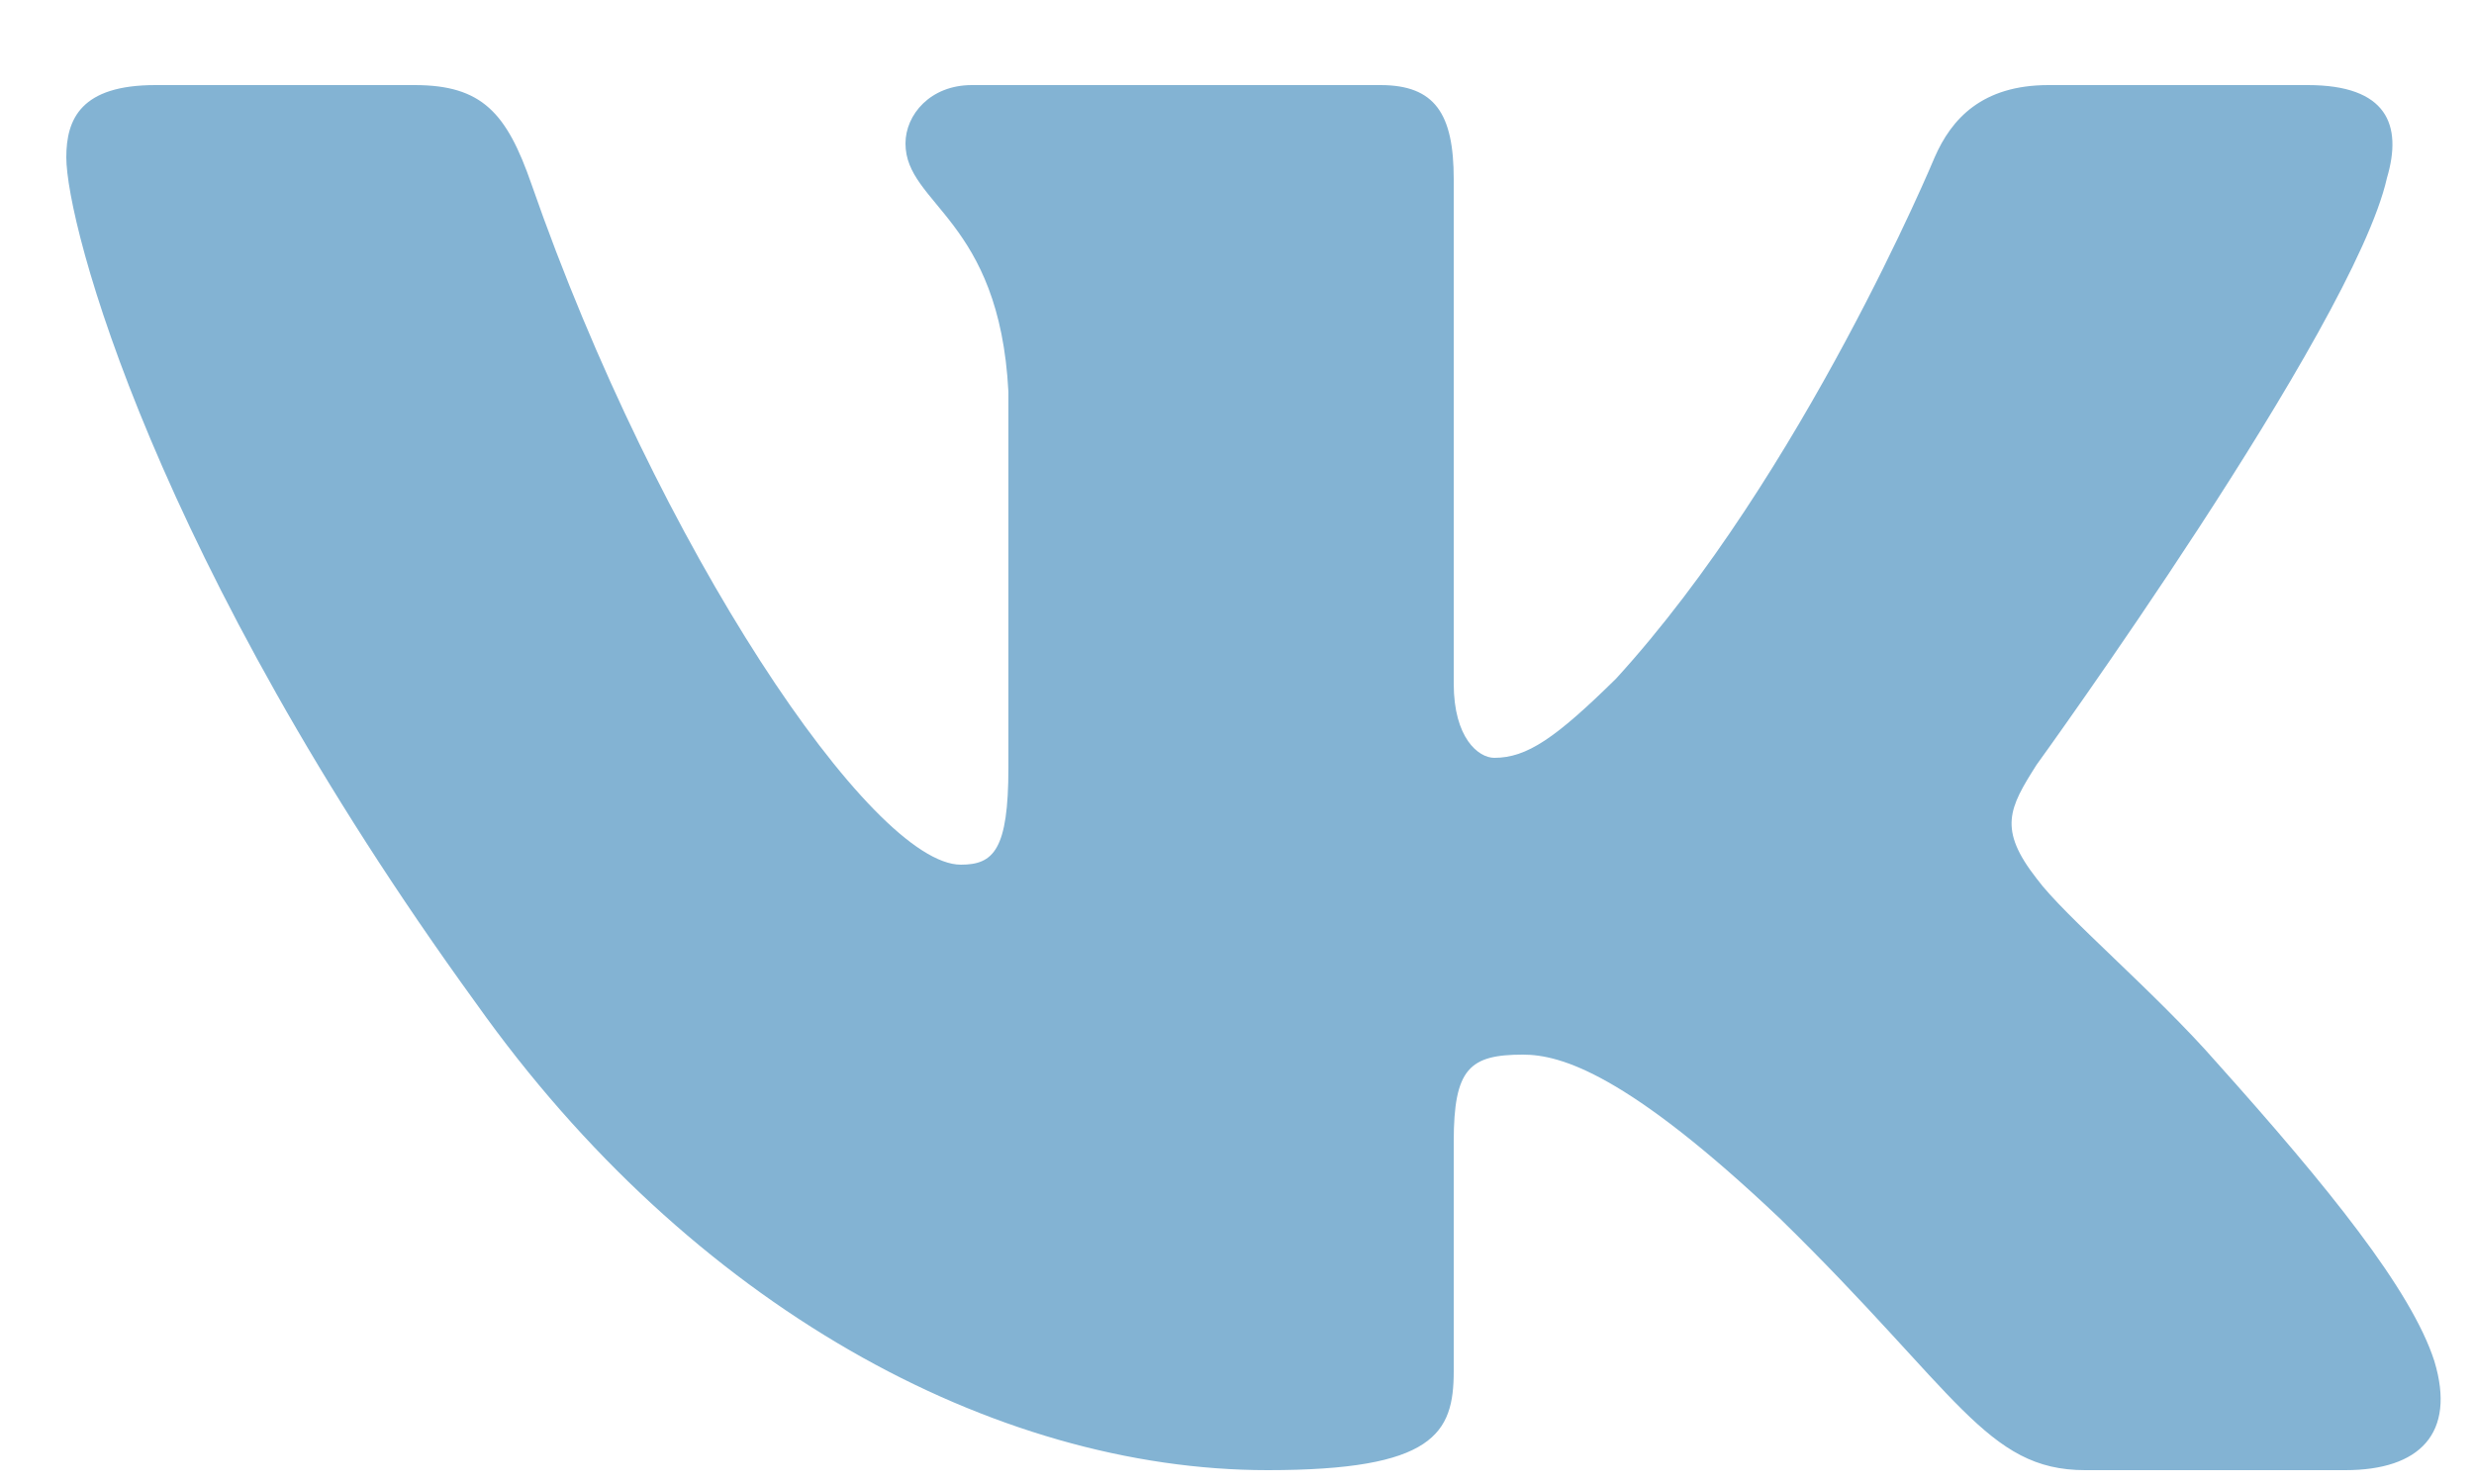
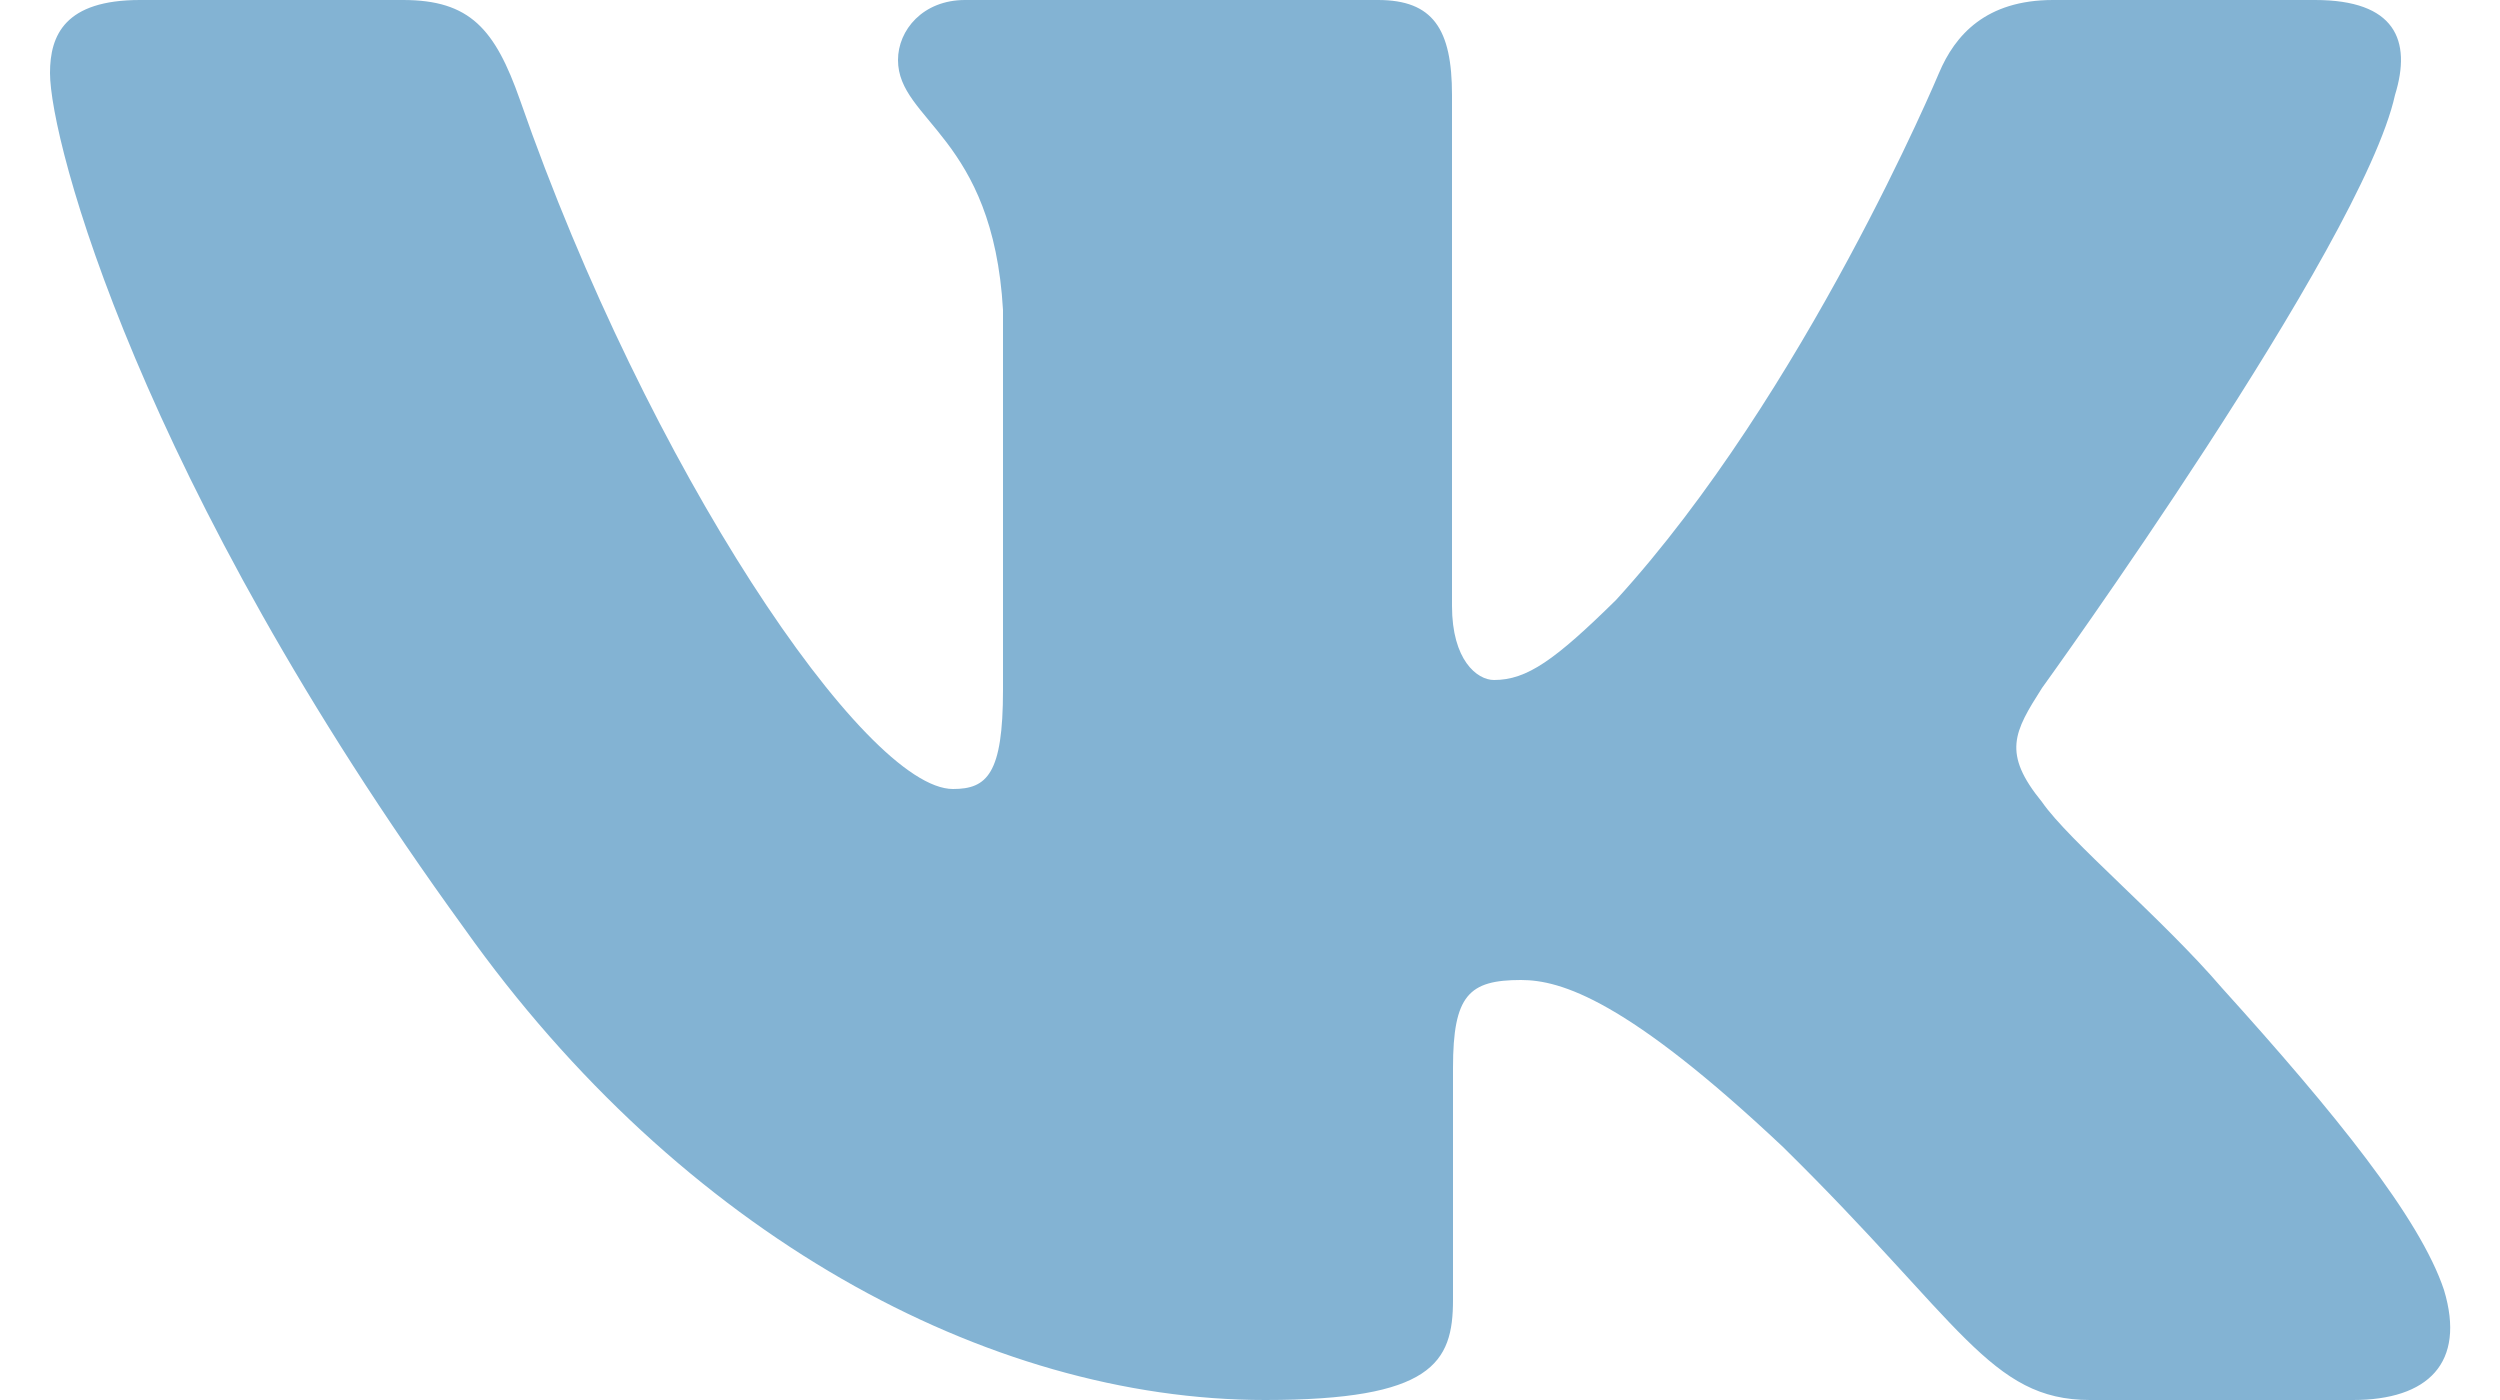
- <svg xmlns="http://www.w3.org/2000/svg" width="25" height="15" fill="none">
-   <path fill="#83B3D3" fill-rule="evenodd" d="M24.12 1.8c.16-.54 0-.94-.8-.94H20.7c-.67 0-.98.34-1.15.73 0 0-1.33 3.2-3.22 5.27-.61.6-.9.8-1.23.8-.16 0-.41-.2-.41-.75v-5.1c0-.66-.19-.95-.74-.95H9.82c-.42 0-.67.3-.67.59 0 .62.95.76 1.04 2.51v3.8c0 .83-.15.98-.48.98-.9 0-3.06-3.2-4.34-6.88-.25-.72-.5-1-1.18-1H1.57c-.75 0-.9.34-.9.73 0 .68.89 4.07 4.14 8.55 2.17 3.06 5.23 4.72 8 4.72 1.68 0 1.88-.37 1.88-1v-2.32c0-.74.16-.88.7-.88.38 0 1.05.19 2.6 1.66 1.79 1.75 2.08 2.54 3.08 2.54h2.63c.75 0 1.12-.37.9-1.1-.23-.72-1.08-1.77-2.2-3.02-.62-.71-1.54-1.48-1.82-1.86-.39-.5-.28-.71 0-1.15 0 0 3.2-4.42 3.54-5.93Z" clip-rule="evenodd" />
+ <svg xmlns="http://www.w3.org/2000/svg" width="25" height="14" fill="none" viewBox="0 0 25 14">
+   <path fill="#83B3D3" fill-rule="evenodd" d="M23.95.95c.17-.55 0-.95-.8-.95h-2.62c-.67 0-.98.35-1.14.73 0 0-1.34 3.2-3.23 5.27-.61.6-.89.8-1.22.8-.17 0-.42-.2-.42-.74V.95c0-.66-.19-.95-.74-.95H9.65c-.42 0-.67.3-.67.6 0 .61.95.76 1.05 2.5v3.8c0 .84-.16.99-.5.99-.88 0-3.05-3.21-4.33-6.89-.25-.71-.5-1-1.17-1H1.4C.65 0 .5.35.5.73c0 .68.89 4.07 4.14 8.55C6.81 12.34 9.87 14 12.65 14c1.67 0 1.88-.37 1.88-1v-2.32c0-.73.16-.88.68-.88.4 0 1.06.2 2.62 1.67C19.61 13.22 19.9 14 20.9 14h2.63c.75 0 1.13-.37.91-1.1-.24-.72-1.09-1.77-2.22-3.02-.6-.7-1.53-1.47-1.8-1.86-.4-.49-.28-.7 0-1.14 0 0 3.2-4.43 3.53-5.93Z" clip-rule="evenodd" />
</svg>
